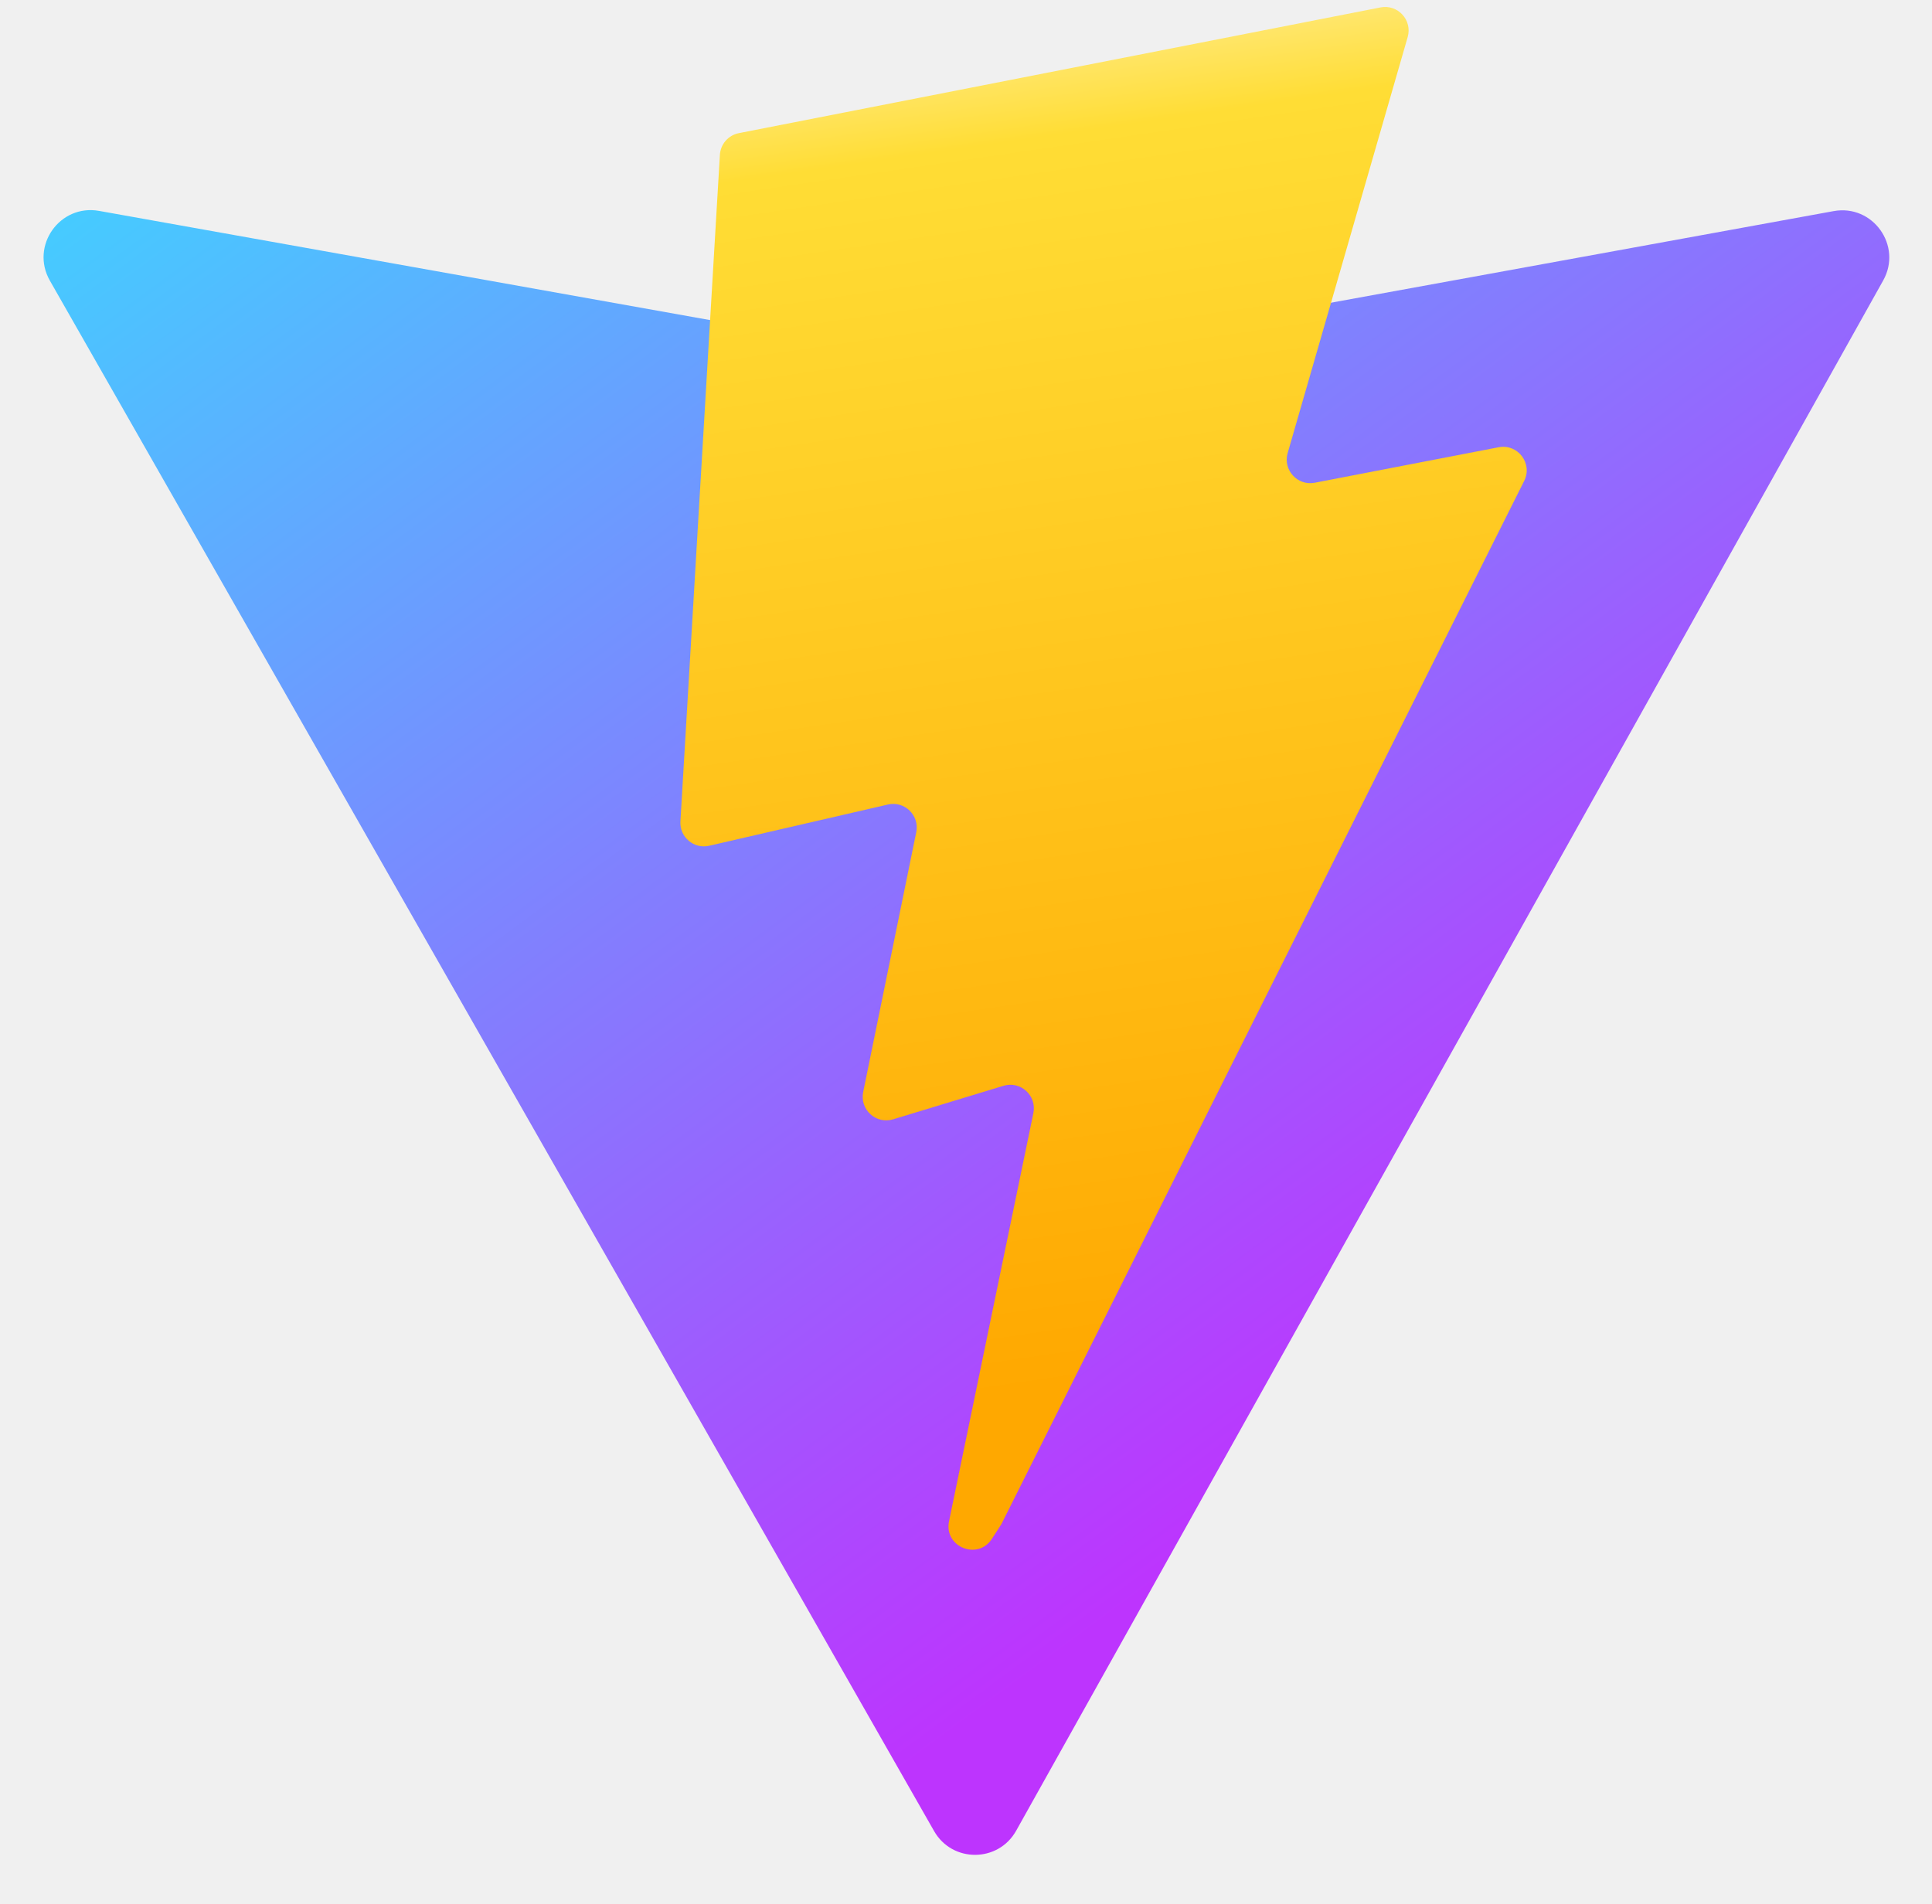
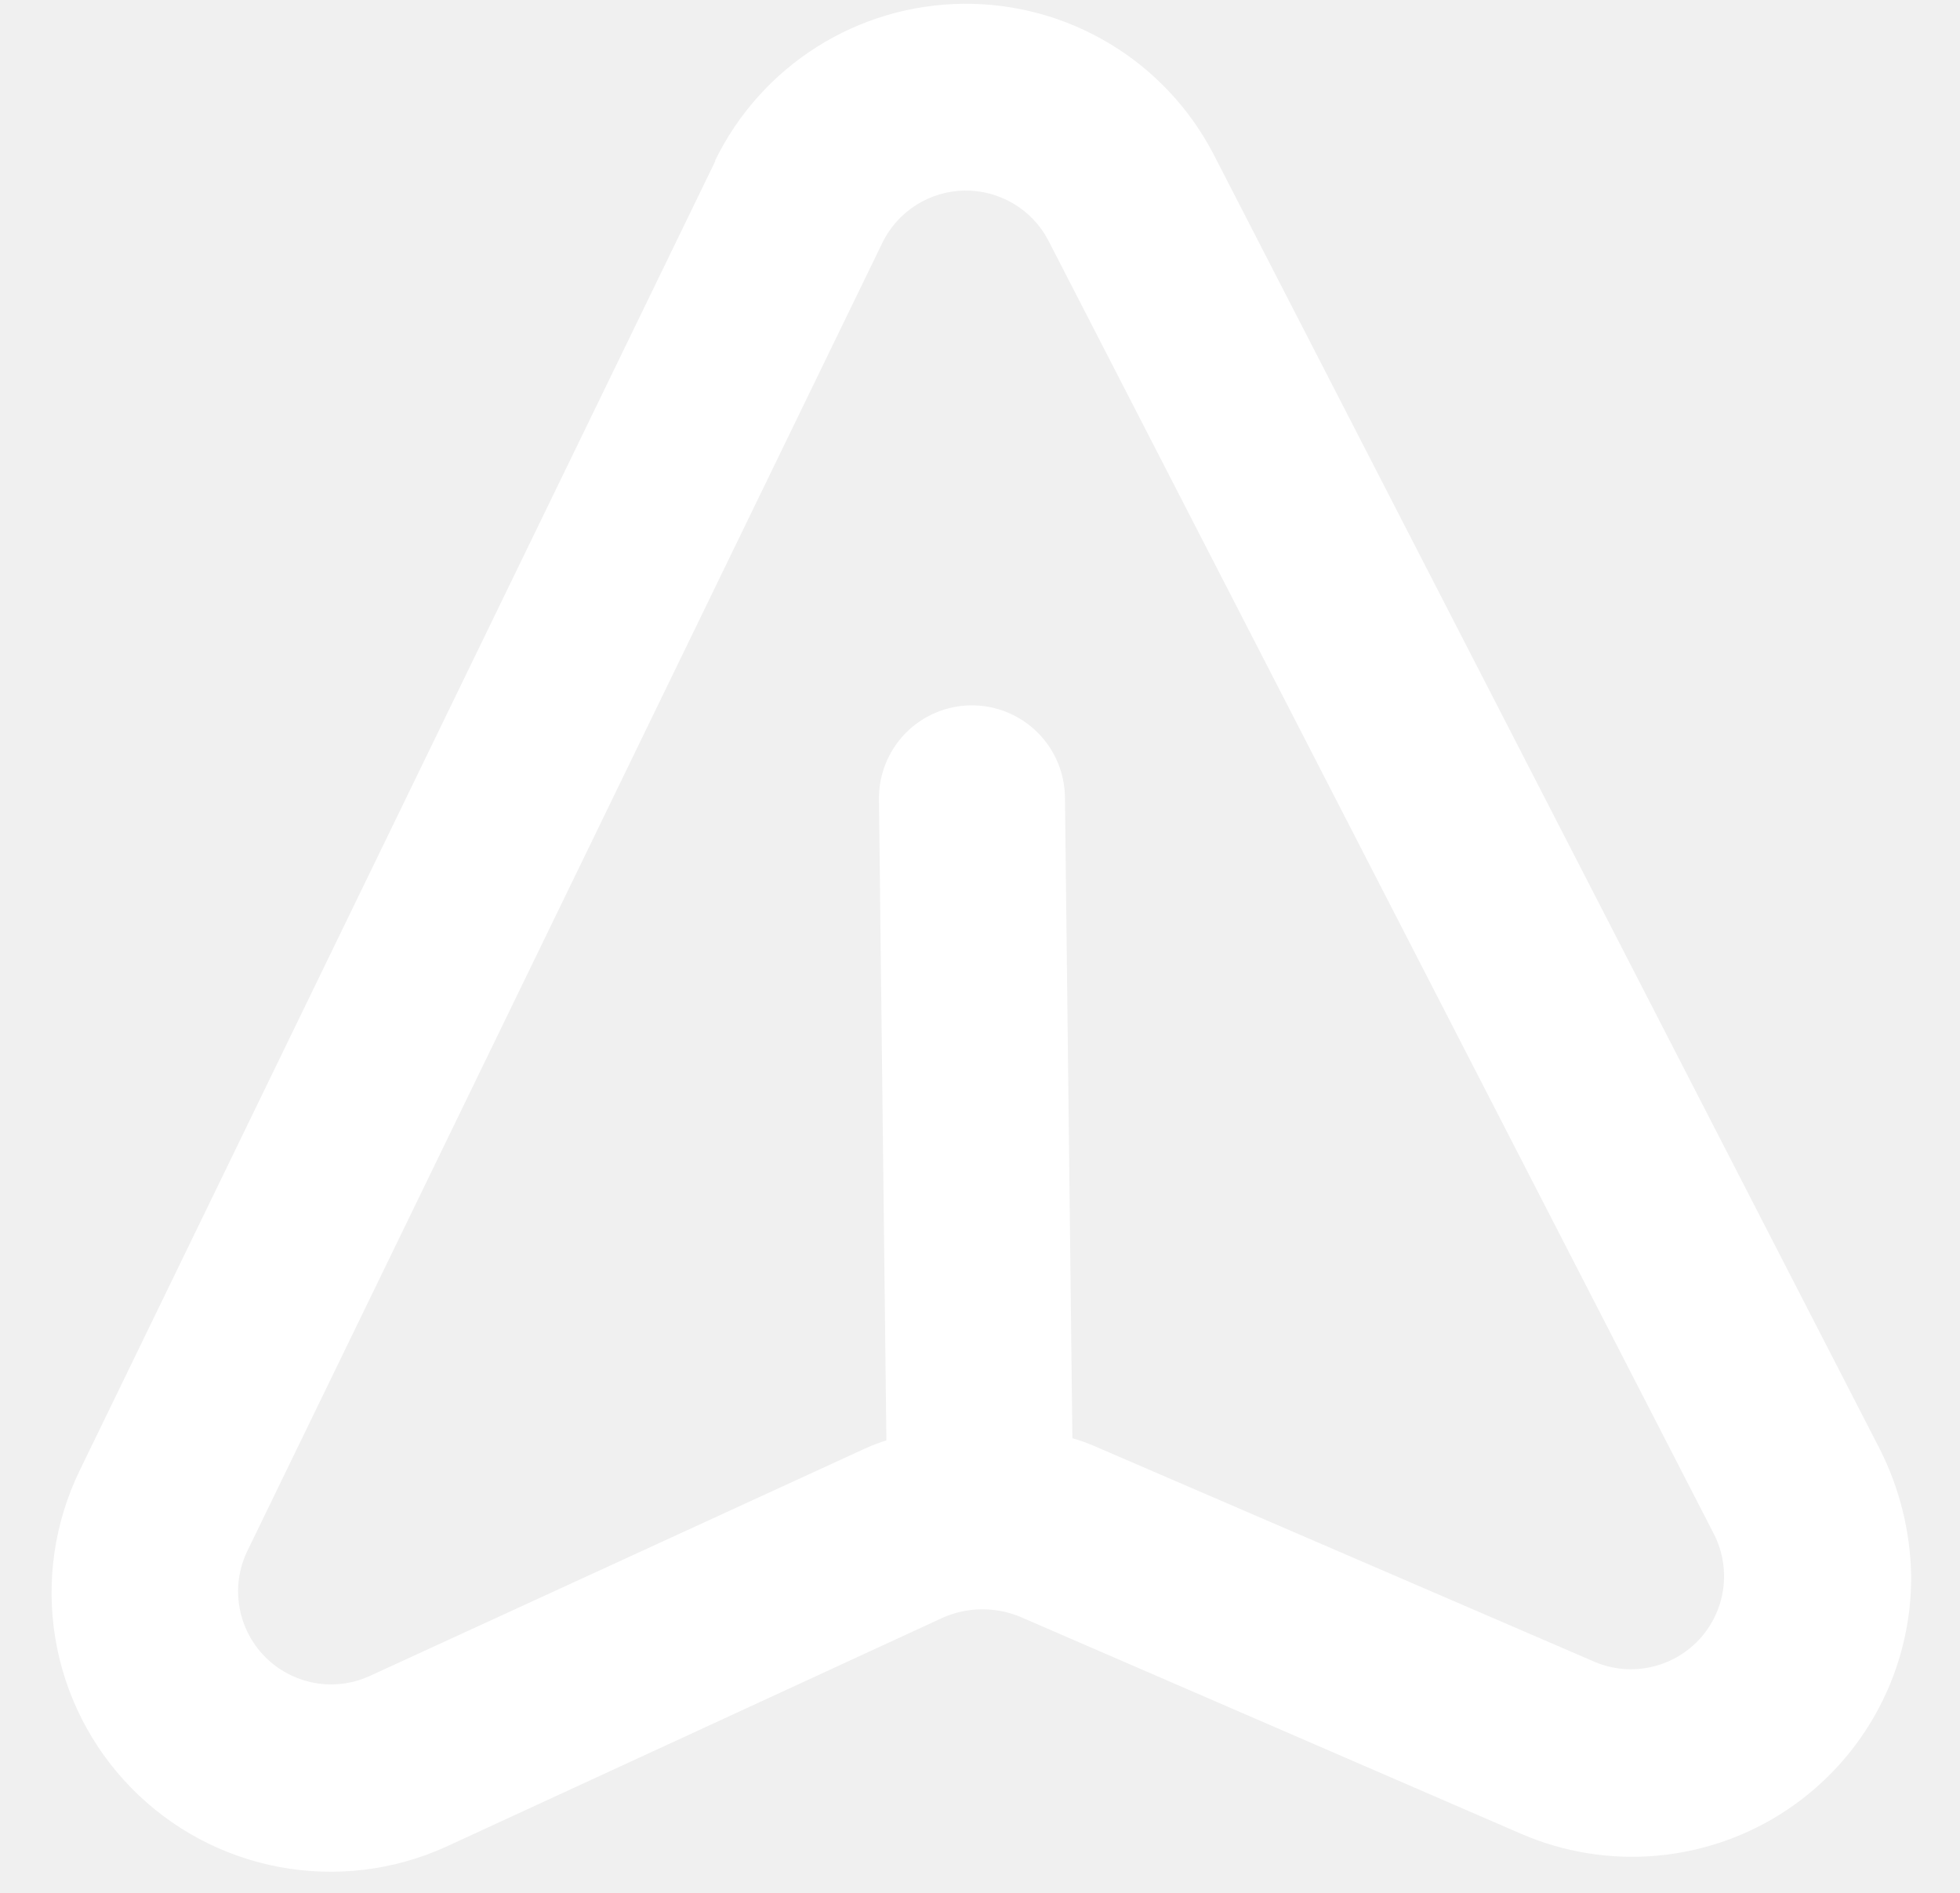
- <svg xmlns="http://www.w3.org/2000/svg" width="410" height="404" viewBox="0 0 410 404" fill="none">
-   <path d="M399.641 59.525L215.643 388.545C211.844 395.338 202.084 395.378 198.228 388.618L10.582 59.556C6.381 52.19 12.68 43.267 21.028 44.759L205.223 77.682C206.398 77.892 207.601 77.89 208.776 77.676L389.119 44.806C397.439 43.289 403.768 52.143 399.641 59.525Z" fill="url(#paint0_linear)" />
-   <path d="M292.965 1.574L156.801 28.255C154.563 28.694 152.906 30.59 152.771 32.866L144.395 174.33C144.198 177.662 147.258 180.248 150.51 179.498L188.42 170.749C191.967 169.931 195.172 173.055 194.443 176.622L183.18 231.775C182.422 235.487 185.907 238.661 189.532 237.56L212.947 230.446C216.577 229.344 220.065 232.527 219.297 236.242L201.398 322.875C200.278 328.294 207.486 331.249 210.492 326.603L212.5 323.5L323.454 102.072C325.312 98.365 322.108 94.137 318.036 94.923L279.014 102.454C275.347 103.161 272.227 99.746 273.262 96.158L298.731 7.867C299.767 4.273 296.636 0.855 292.965 1.574Z" fill="url(#paint1_linear)" />
-   <defs>
-     <linearGradient id="paint0_linear" x1="6" y1="33" x2="235" y2="344" gradientUnits="userSpaceOnUse">
-       <stop stop-color="#41D1FF" />
-       <stop offset="1" stop-color="#BD34FE" />
-     </linearGradient>
-     <linearGradient id="paint1_linear" x1="194.651" y1="8.818" x2="236.076" y2="292.989" gradientUnits="userSpaceOnUse">
-       <stop stop-color="#FFEA83" />
-       <stop offset="0.083" stop-color="#FFDD35" />
-       <stop offset="1" stop-color="#FFA800" />
-     </linearGradient>
-   </defs>
+ <svg xmlns="http://www.w3.org/2000/svg" width="29" height="28" viewBox="0 0 29 28" fill="none">
+   <path d="M10.582 2.386L1.174 21.763C0.805 22.528 0.68 23.388 0.817 24.226C0.954 25.064 1.347 25.84 1.941 26.447C2.535 27.054 3.301 27.463 4.136 27.618C4.971 27.774 5.834 27.668 6.607 27.315L13.958 23.926C14.135 23.849 14.327 23.808 14.52 23.806C14.714 23.804 14.906 23.84 15.086 23.913L22.514 27.13C23.146 27.402 23.835 27.512 24.521 27.45C25.206 27.388 25.865 27.156 26.437 26.775C27.01 26.393 27.478 25.875 27.799 25.267C28.121 24.658 28.285 23.979 28.277 23.291C28.263 22.647 28.105 22.014 27.815 21.439L17.958 2.286C17.606 1.607 17.073 1.038 16.417 0.645C15.761 0.251 15.009 0.047 14.244 0.056C13.479 0.065 12.731 0.286 12.085 0.695C11.438 1.104 10.918 1.685 10.582 2.372L10.582 2.386ZM15.509 3.553L25.366 22.706C25.491 22.958 25.535 23.241 25.494 23.519C25.453 23.796 25.327 24.055 25.135 24.259C24.943 24.463 24.693 24.604 24.418 24.662C24.143 24.721 23.858 24.694 23.599 24.585L16.171 21.382C16.072 21.34 15.971 21.305 15.867 21.275L15.757 11.794C15.752 11.429 15.604 11.081 15.342 10.826C15.081 10.571 14.73 10.43 14.365 10.434C14 10.438 13.651 10.587 13.396 10.848C13.141 11.11 13 11.461 13.005 11.826L13.115 21.307C13.012 21.339 12.912 21.377 12.814 21.421L5.462 24.796C5.206 24.911 4.921 24.945 4.645 24.893C4.37 24.841 4.116 24.706 3.919 24.506C3.722 24.306 3.591 24.051 3.543 23.774C3.495 23.498 3.533 23.213 3.652 22.959L13.06 3.582C13.173 3.355 13.346 3.164 13.561 3.029C13.775 2.895 14.023 2.822 14.276 2.819C14.529 2.816 14.778 2.883 14.996 3.013C15.214 3.142 15.391 3.329 15.509 3.553Z" fill="white" />
</svg>
